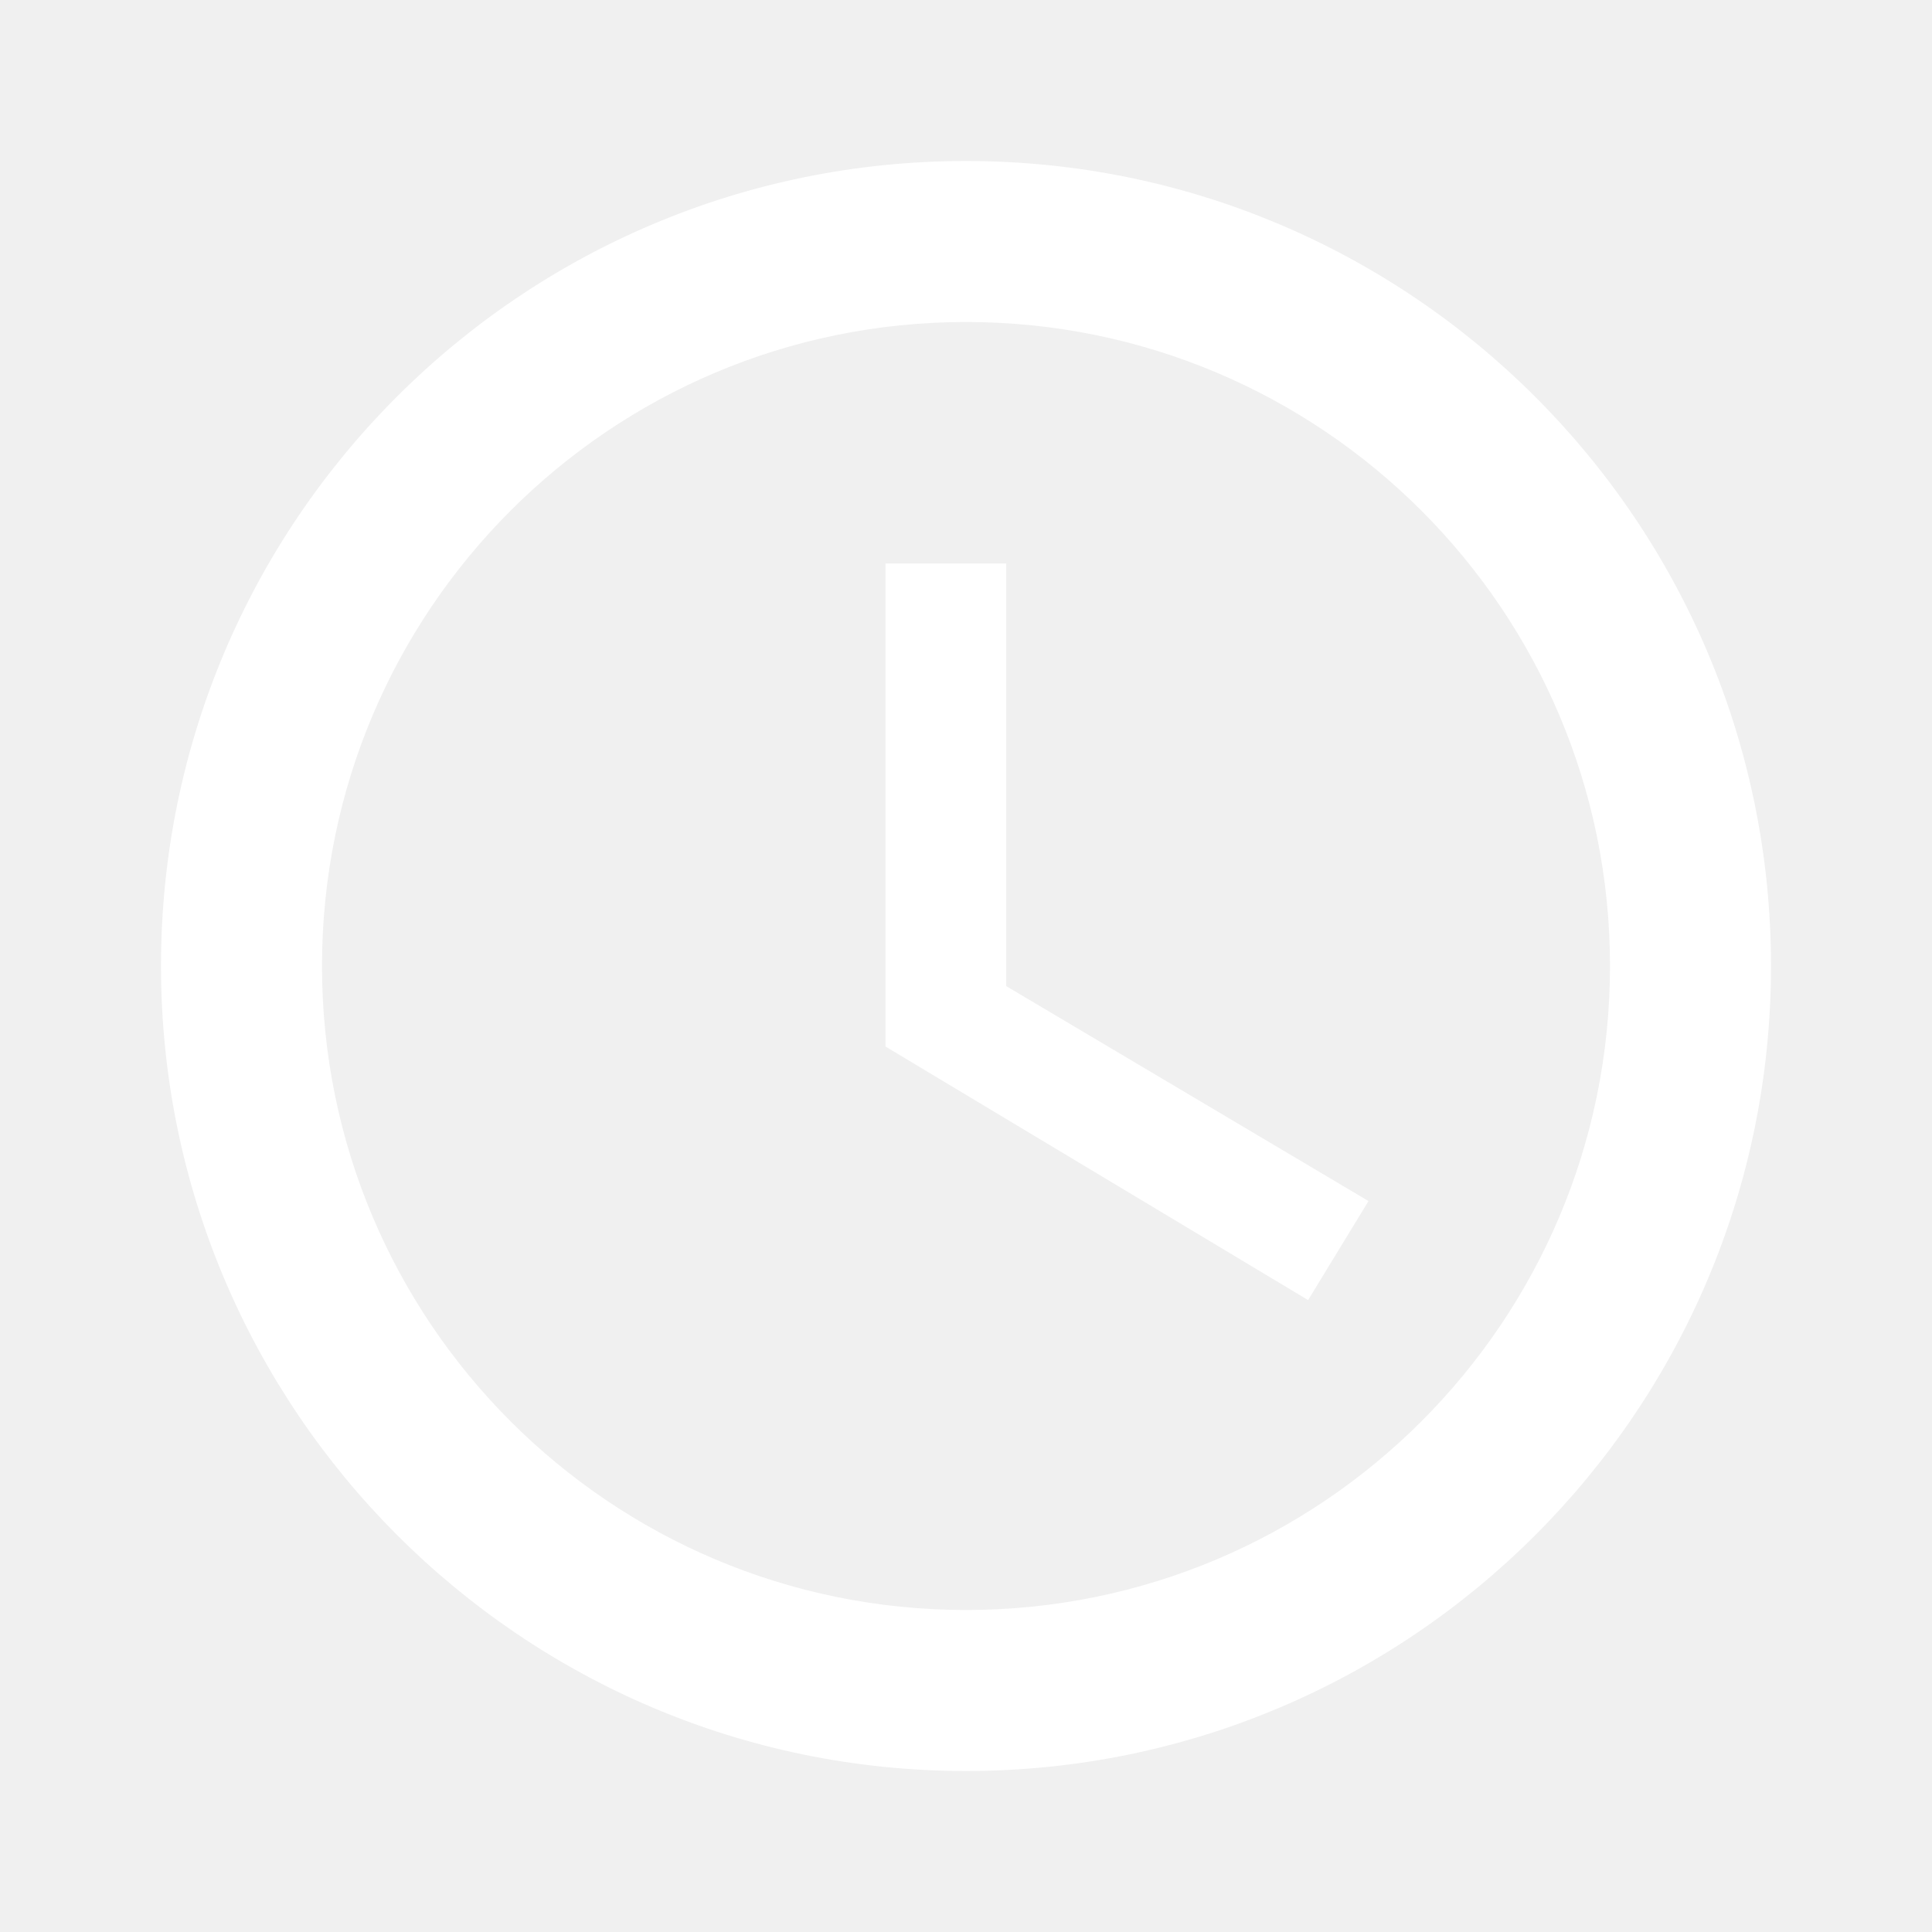
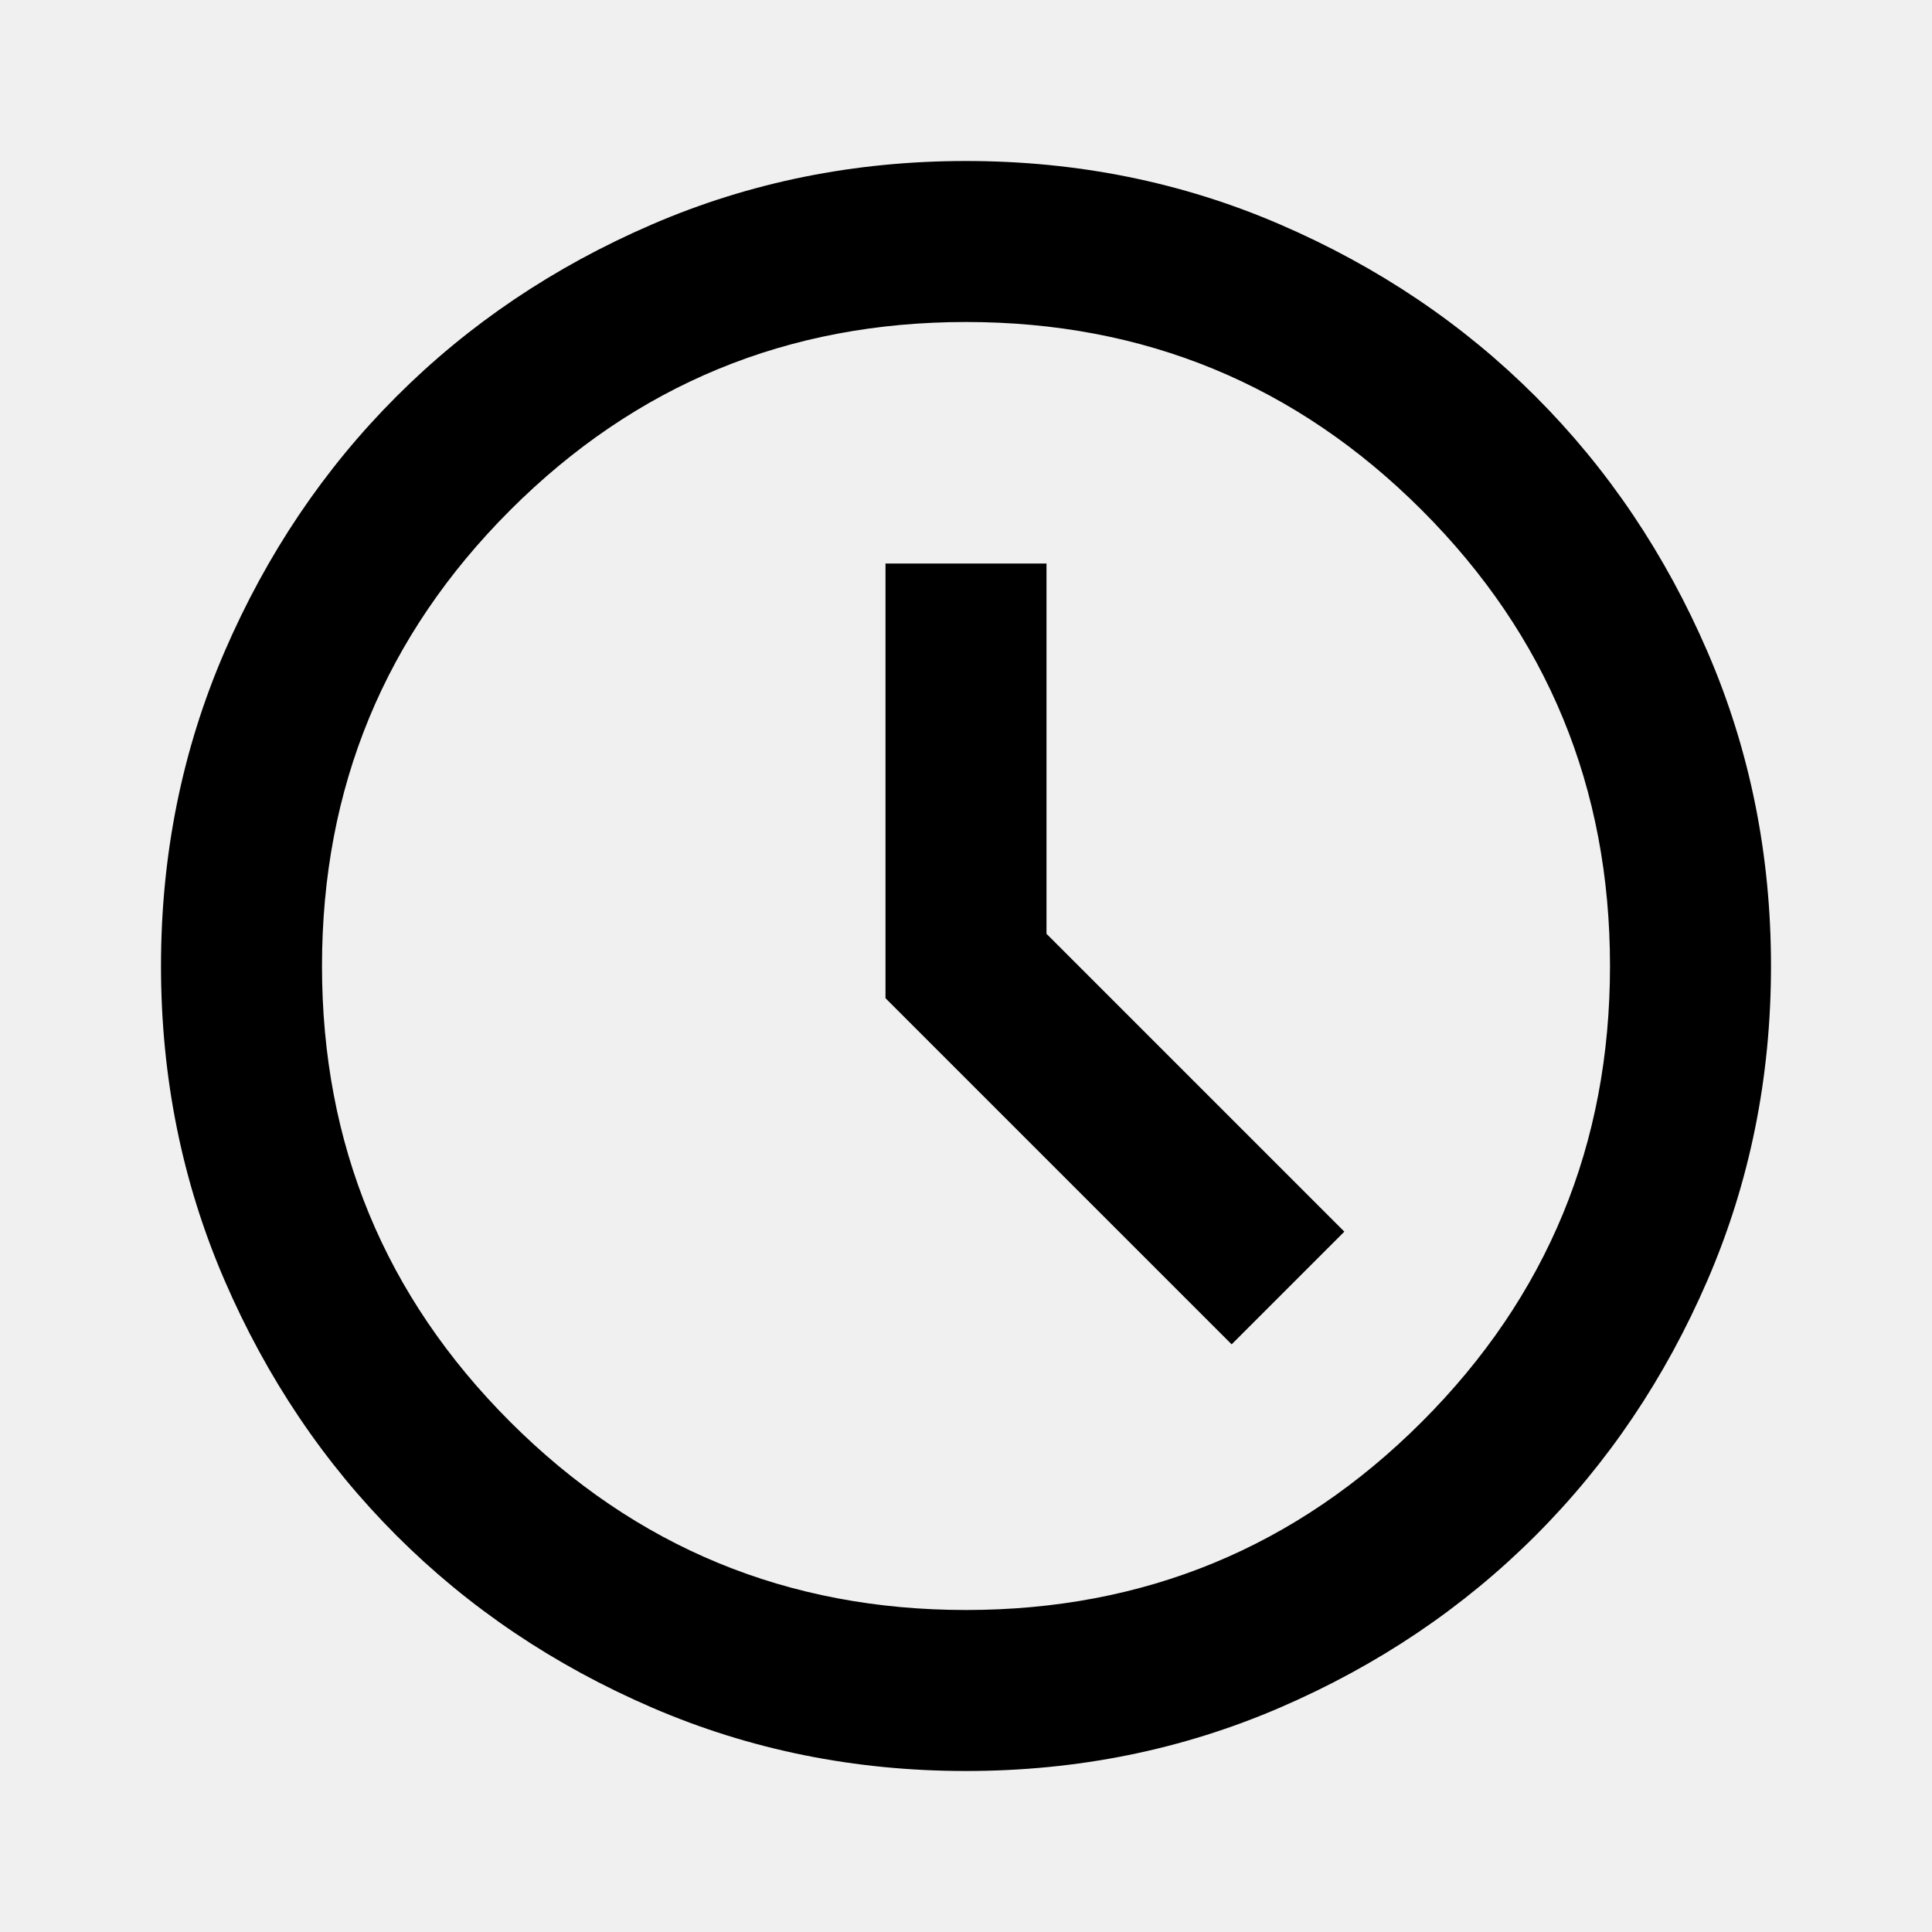
- <svg xmlns="http://www.w3.org/2000/svg" version="1.1" width="24" height="24" viewBox="0 0 24 24">
-   <path fill="white" d="M12,20A8,8 0 0,0 20,12A8,8 0 0,0 12,4A8,8 0 0,0 4,12A8,8 0 0,0 12,20M12,2A10,10 0 0,1 22,12A10,10 0 0,1 12,22C6.47,22 2,17.5 2,12A10,10 0 0,1 12,2M12.5,7V12.25L17,14.92L16.25,16.15L11,13V7H12.5Z" />
+ <svg xmlns="http://www.w3.org/2000/svg" height="24" viewBox="0 -960 960 960" width="24">
+   <path d="m612-292 56-56-148-148v-184h-80v216l172 172ZM480-80q-83 0-156-31.5T197-197q-54-54-85.5-127T80-480q0-83 31.5-156T197-763q54-54 127-85.5T480-880q83 0 156 31.5T763-763q54 54 85.5 127T880-480q0 83-31.5 156T763-197q-54 54-127 85.5T480-80Zm0-400Zm0 320q133 0 226.5-93.5T800-480q0-133-93.5-226.5T480-800q-133 0-226.5 93.5T160-480q0 133 93.5 226.5T480-160Z" />
</svg>
